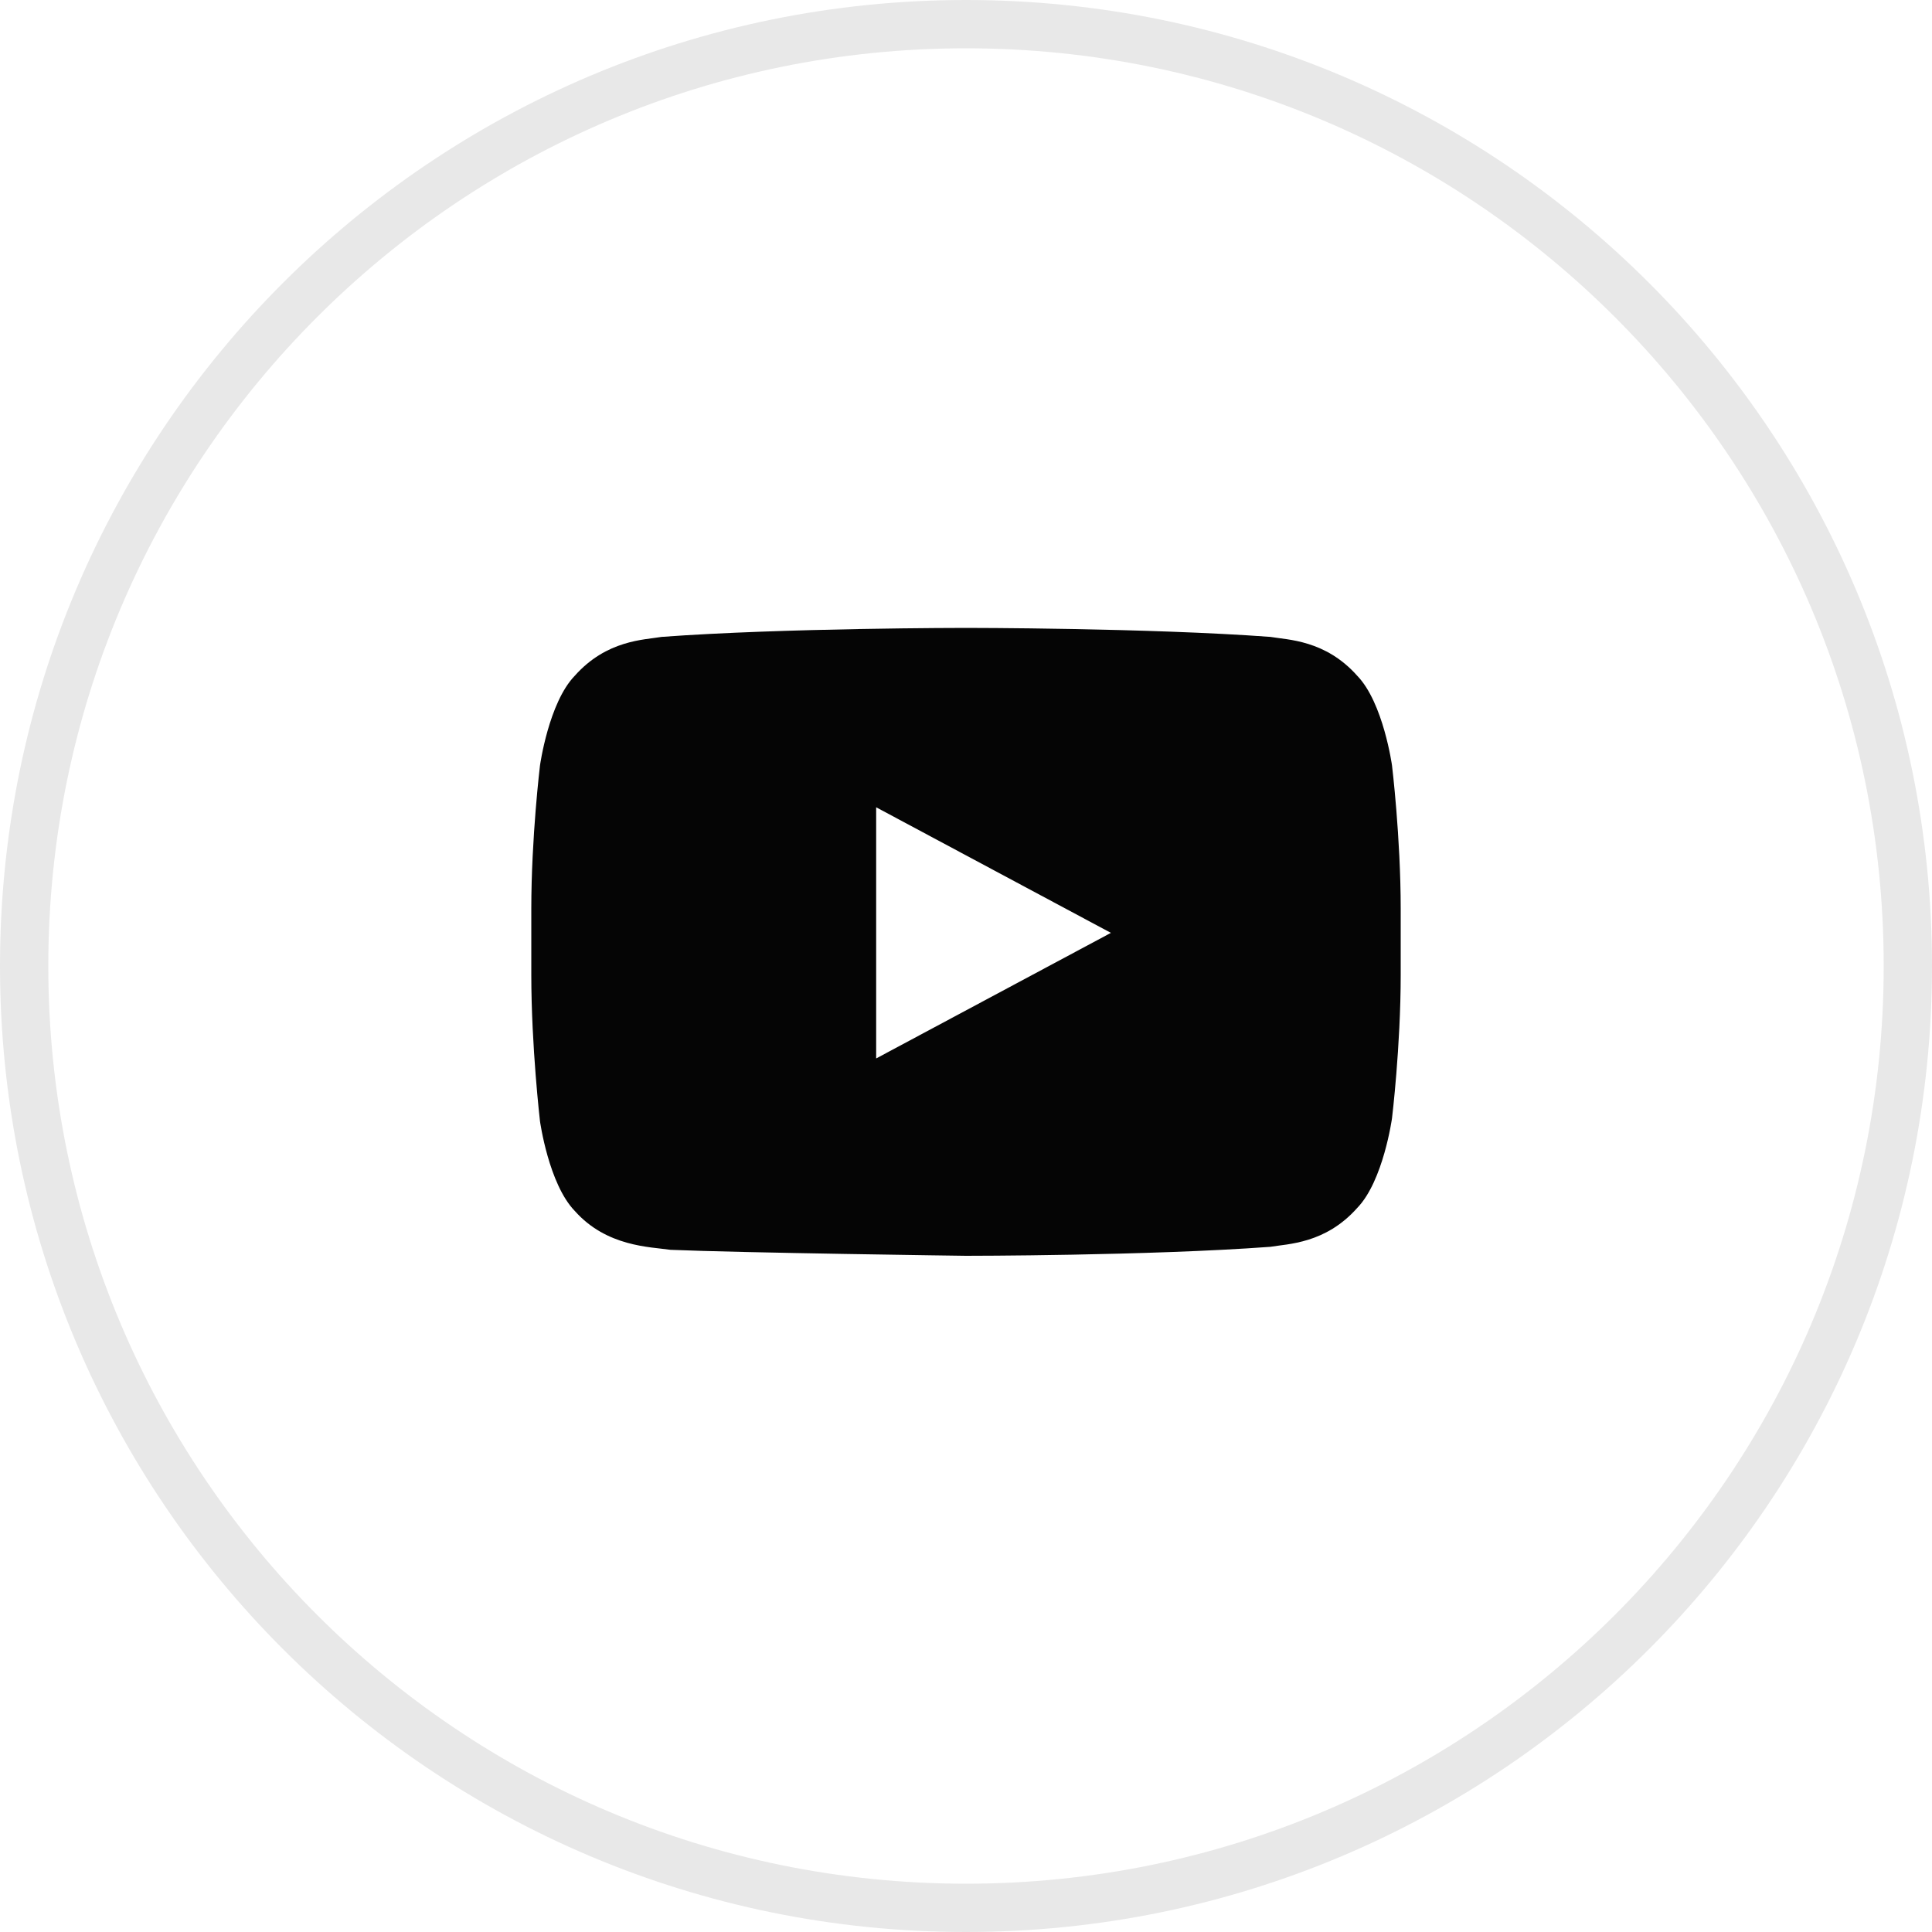
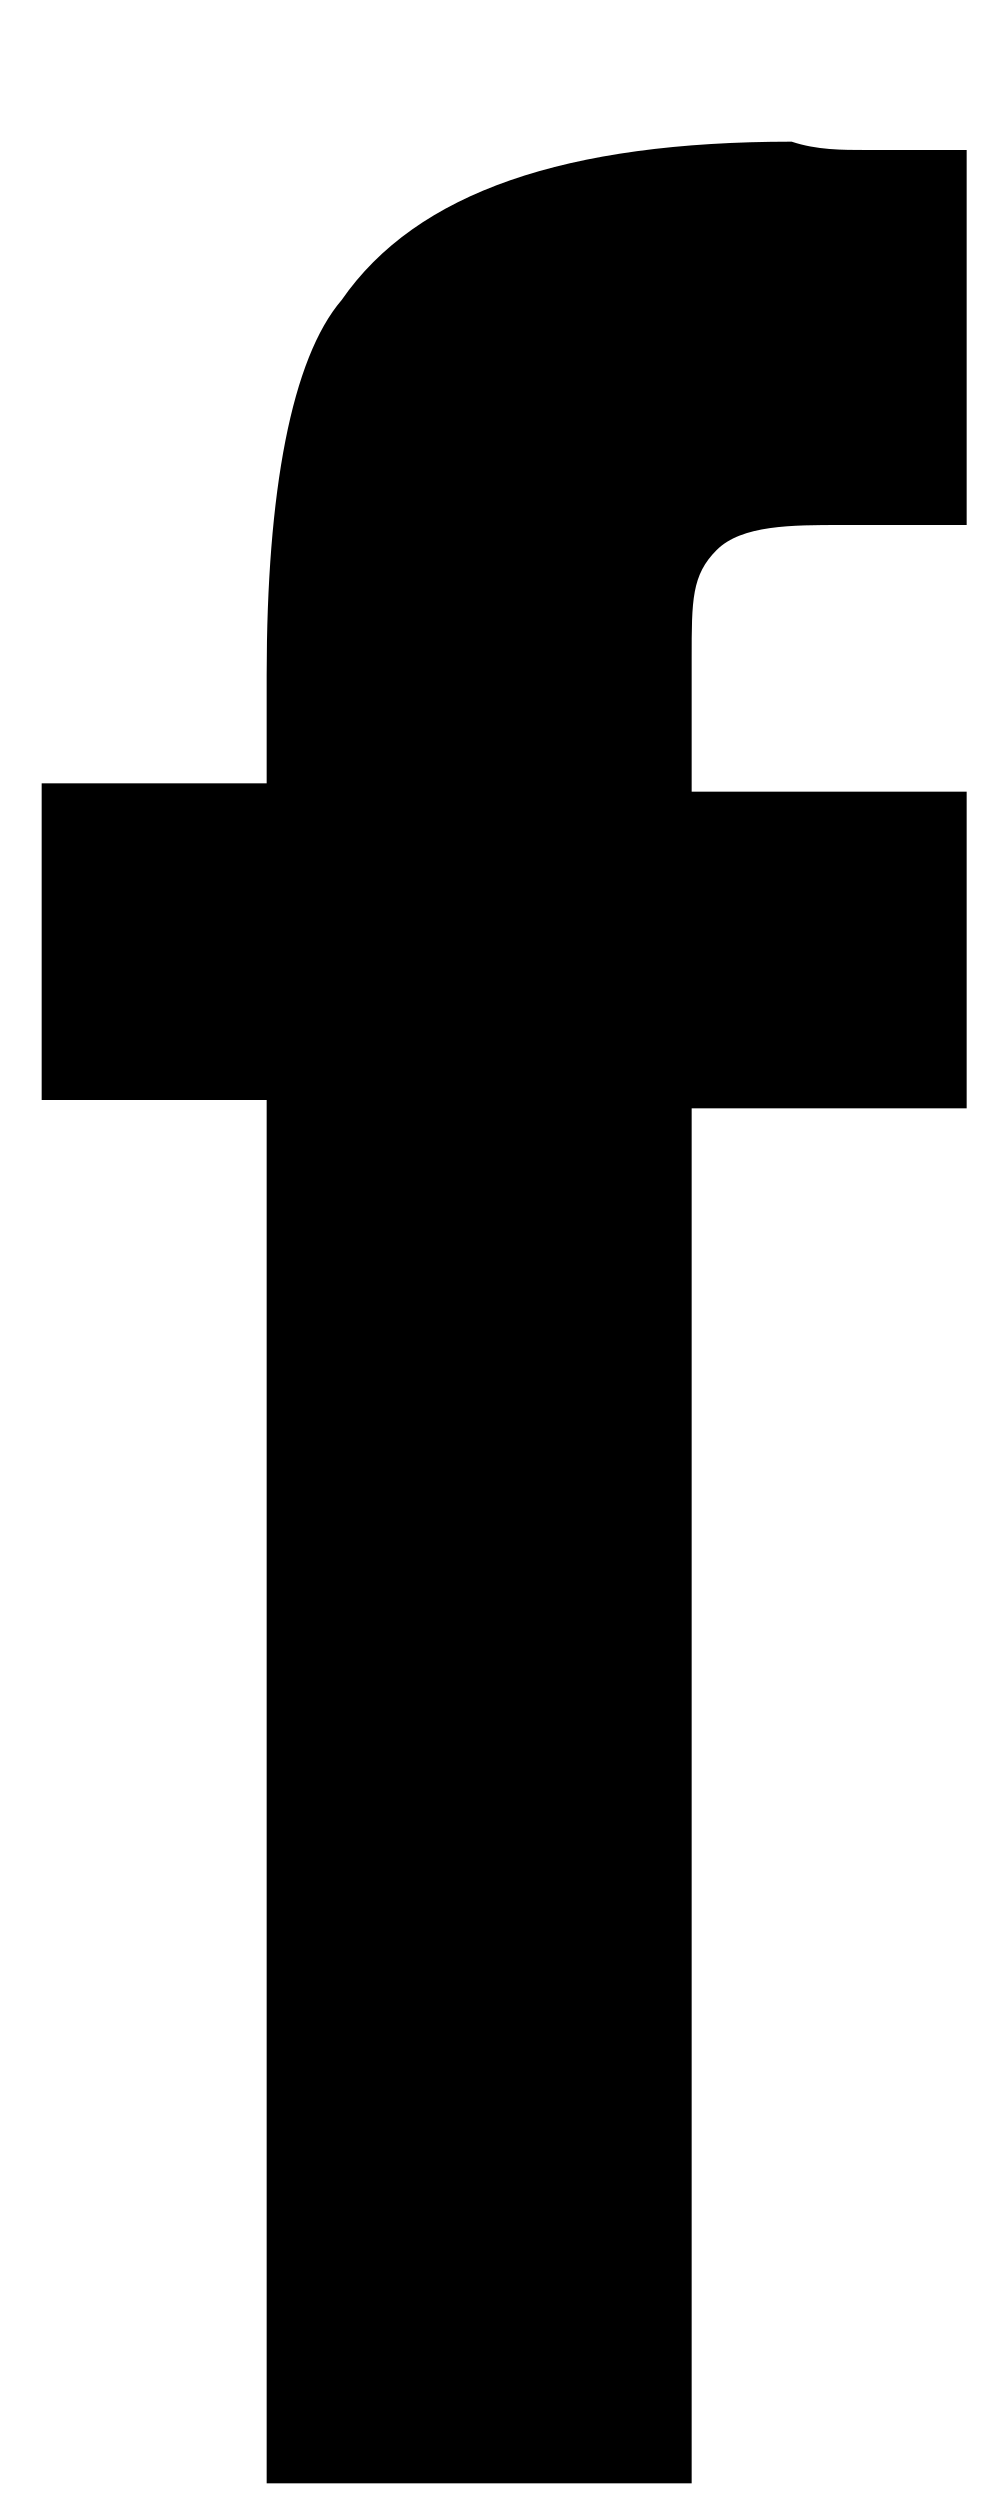
- <svg xmlns="http://www.w3.org/2000/svg" width="40" height="40" viewBox="0 0 40 40" fill="none">
-   <rect x="0.5" y="0.5" width="39" height="39" rx="19.5" stroke="#E8E8E8" />
-   <path d="M28.82 15.848C28.82 15.848 28.64 14.548 28.1 13.991C27.44 13.248 26.66 13.248 26.3 13.186C23.78 13 20 13 20 13C20 13 16.22 13 13.7 13.186C13.34 13.248 12.56 13.248 11.9 13.991C11.36 14.548 11.18 15.848 11.18 15.848C11.18 15.848 11 17.333 11 18.819V20.181C11 21.667 11.18 23.214 11.18 23.214C11.18 23.214 11.36 24.514 11.9 25.071C12.56 25.814 13.46 25.814 13.88 25.876C15.32 25.938 20 26 20 26C20 26 23.78 26 26.3 25.814C26.66 25.752 27.44 25.752 28.1 25.009C28.64 24.452 28.82 23.152 28.82 23.152C28.82 23.152 29 21.667 29 20.181V18.819C29 17.333 28.82 15.848 28.82 15.848ZM18.14 21.914V16.714L23 19.314L18.14 21.914Z" fill="#050505" />
+ <svg xmlns="http://www.w3.org/2000/svg" width="6" height="15" viewBox="0 0 6 15" fill="none">
+   <path id="Vector" d="M5.2 0.9C5.35 0.9 5.5 0.9 5.8 0.9V3.15C5.65 3.15 5.35 3.15 5.05 3.15C4.75 3.15 4.45 3.15 4.3 3.3C4.15 3.45 4.15 3.6 4.15 3.95C4.15 4.25 4.15 4.45 4.15 4.75H5.8V6.65H4.15V14.9H1.6V6.6H0.25V4.7H1.6V4.05C1.6 2.95 1.75 2.15 2.05 1.8C2.5 1.15 3.4 0.85 4.75 0.85C4.9 0.9 5.05 0.9 5.2 0.9Z" fill="currentColor" />
</svg>
